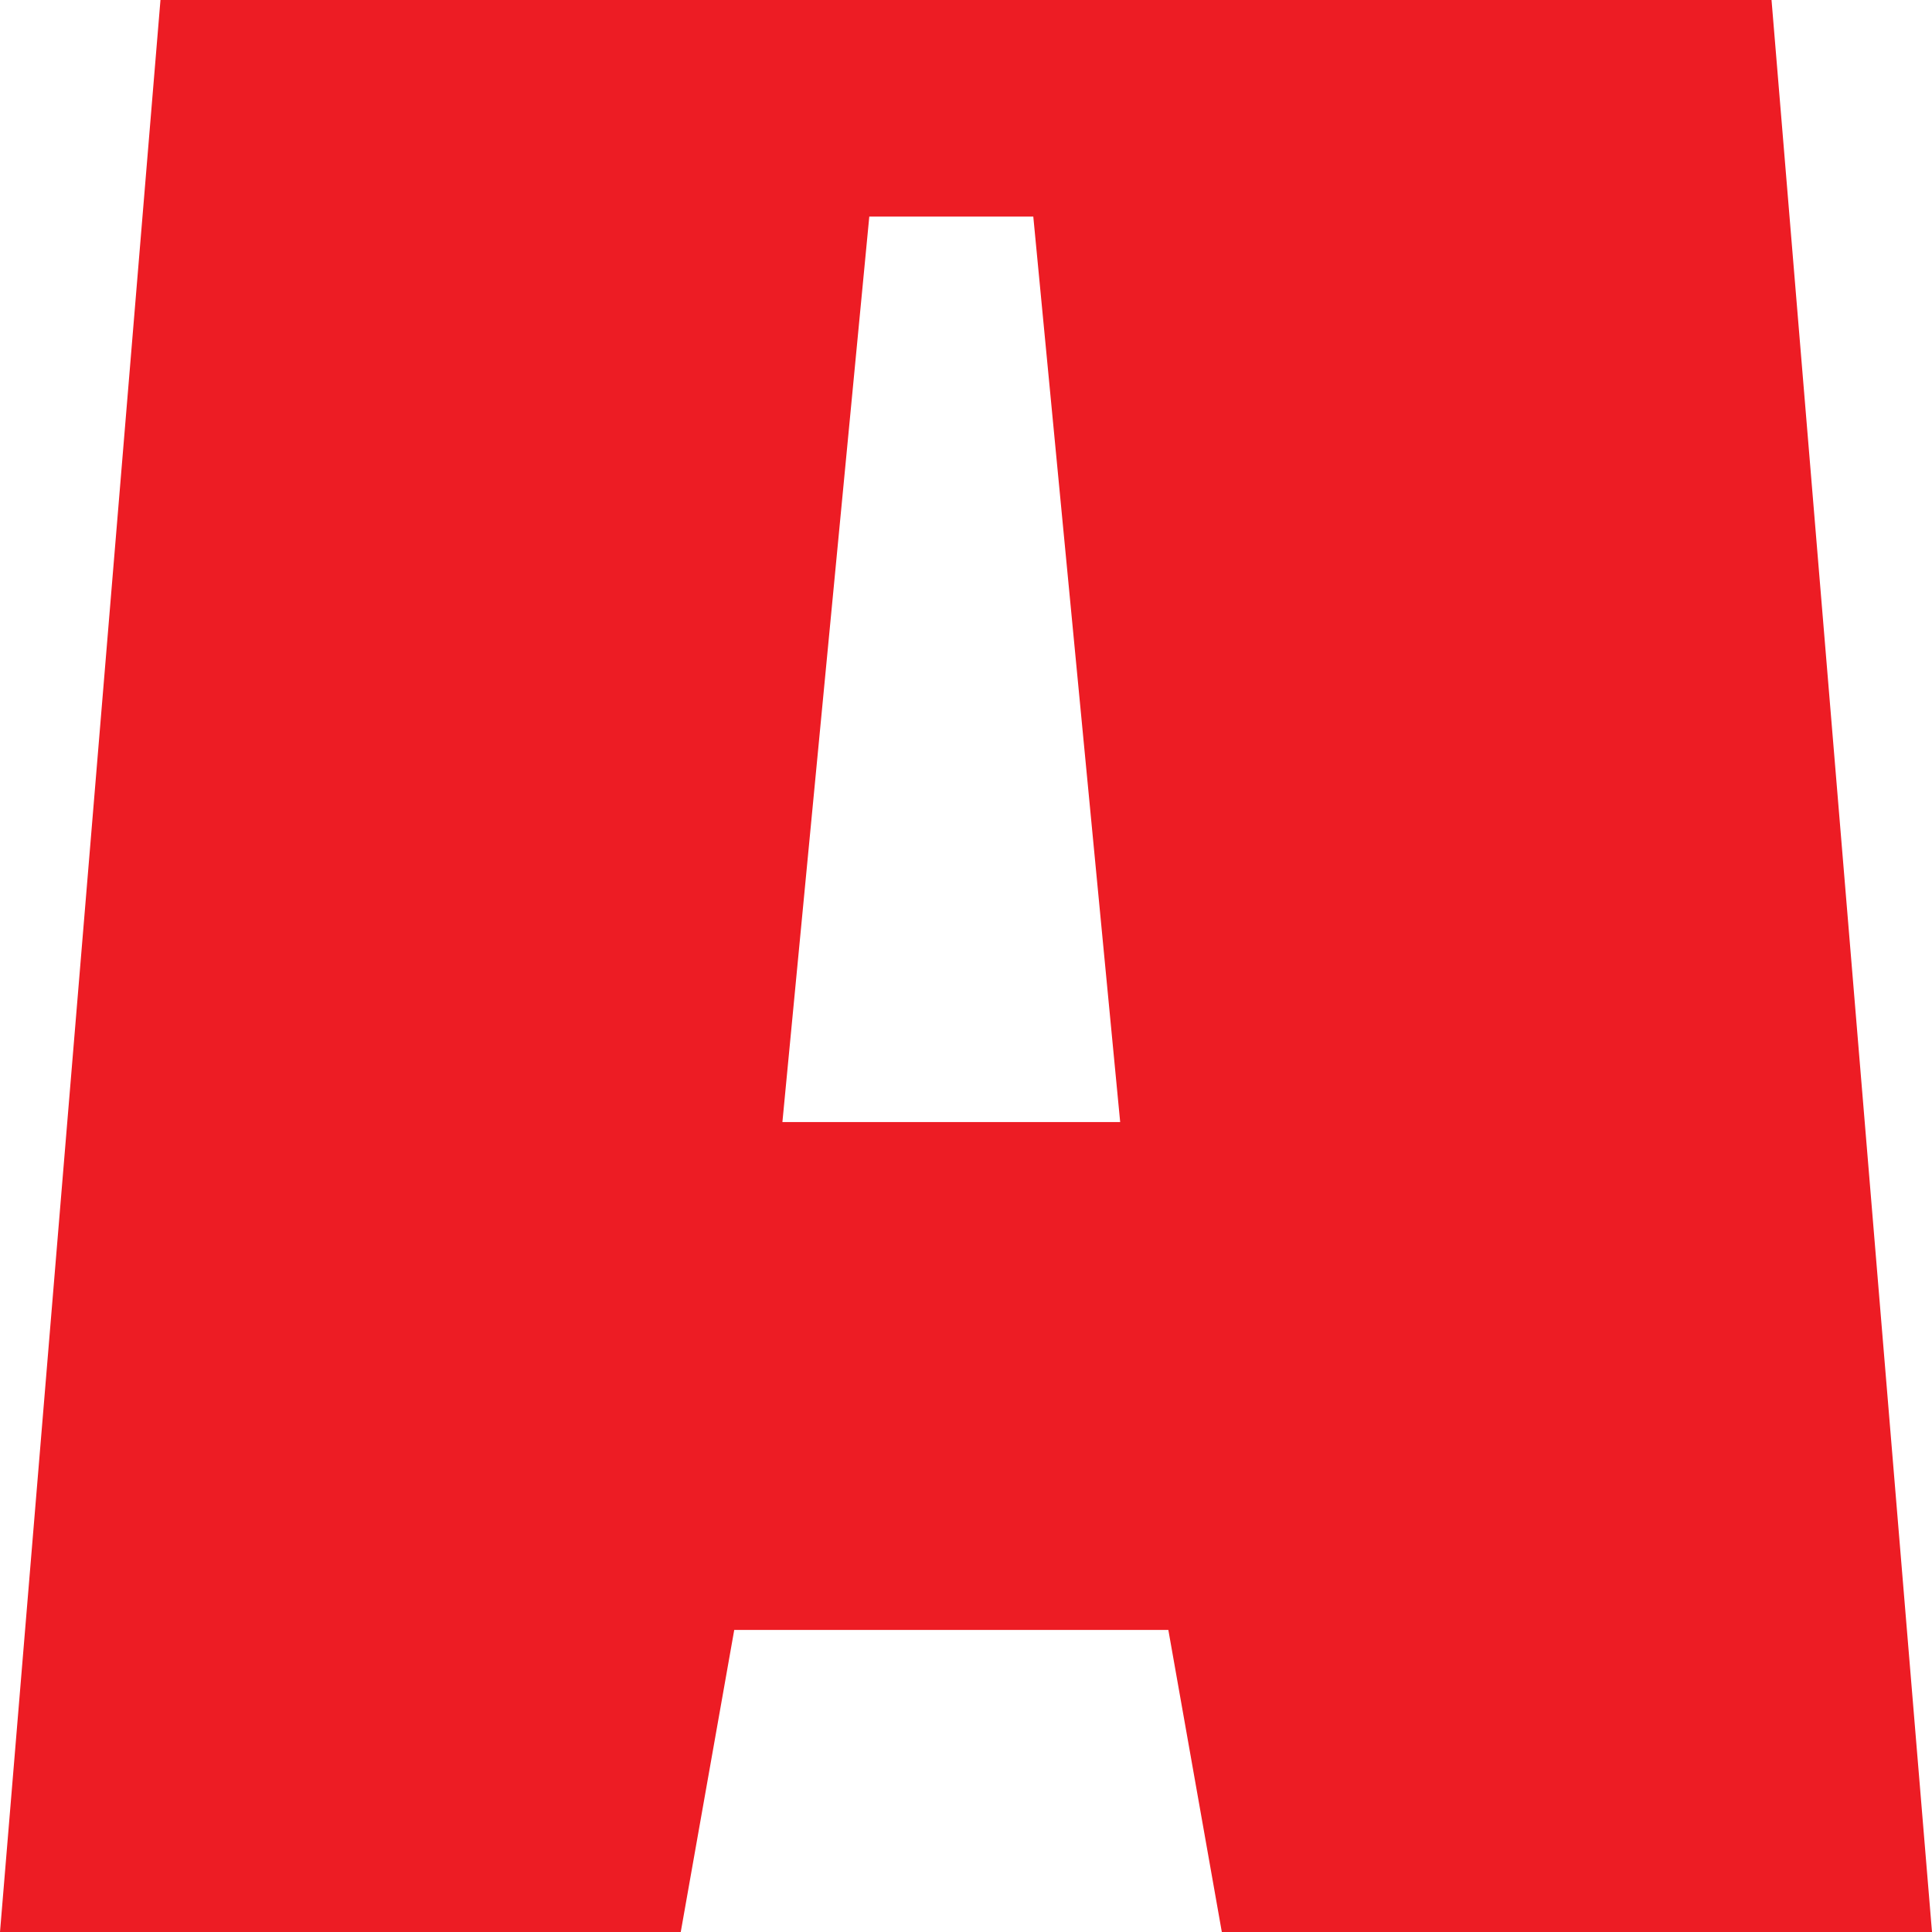
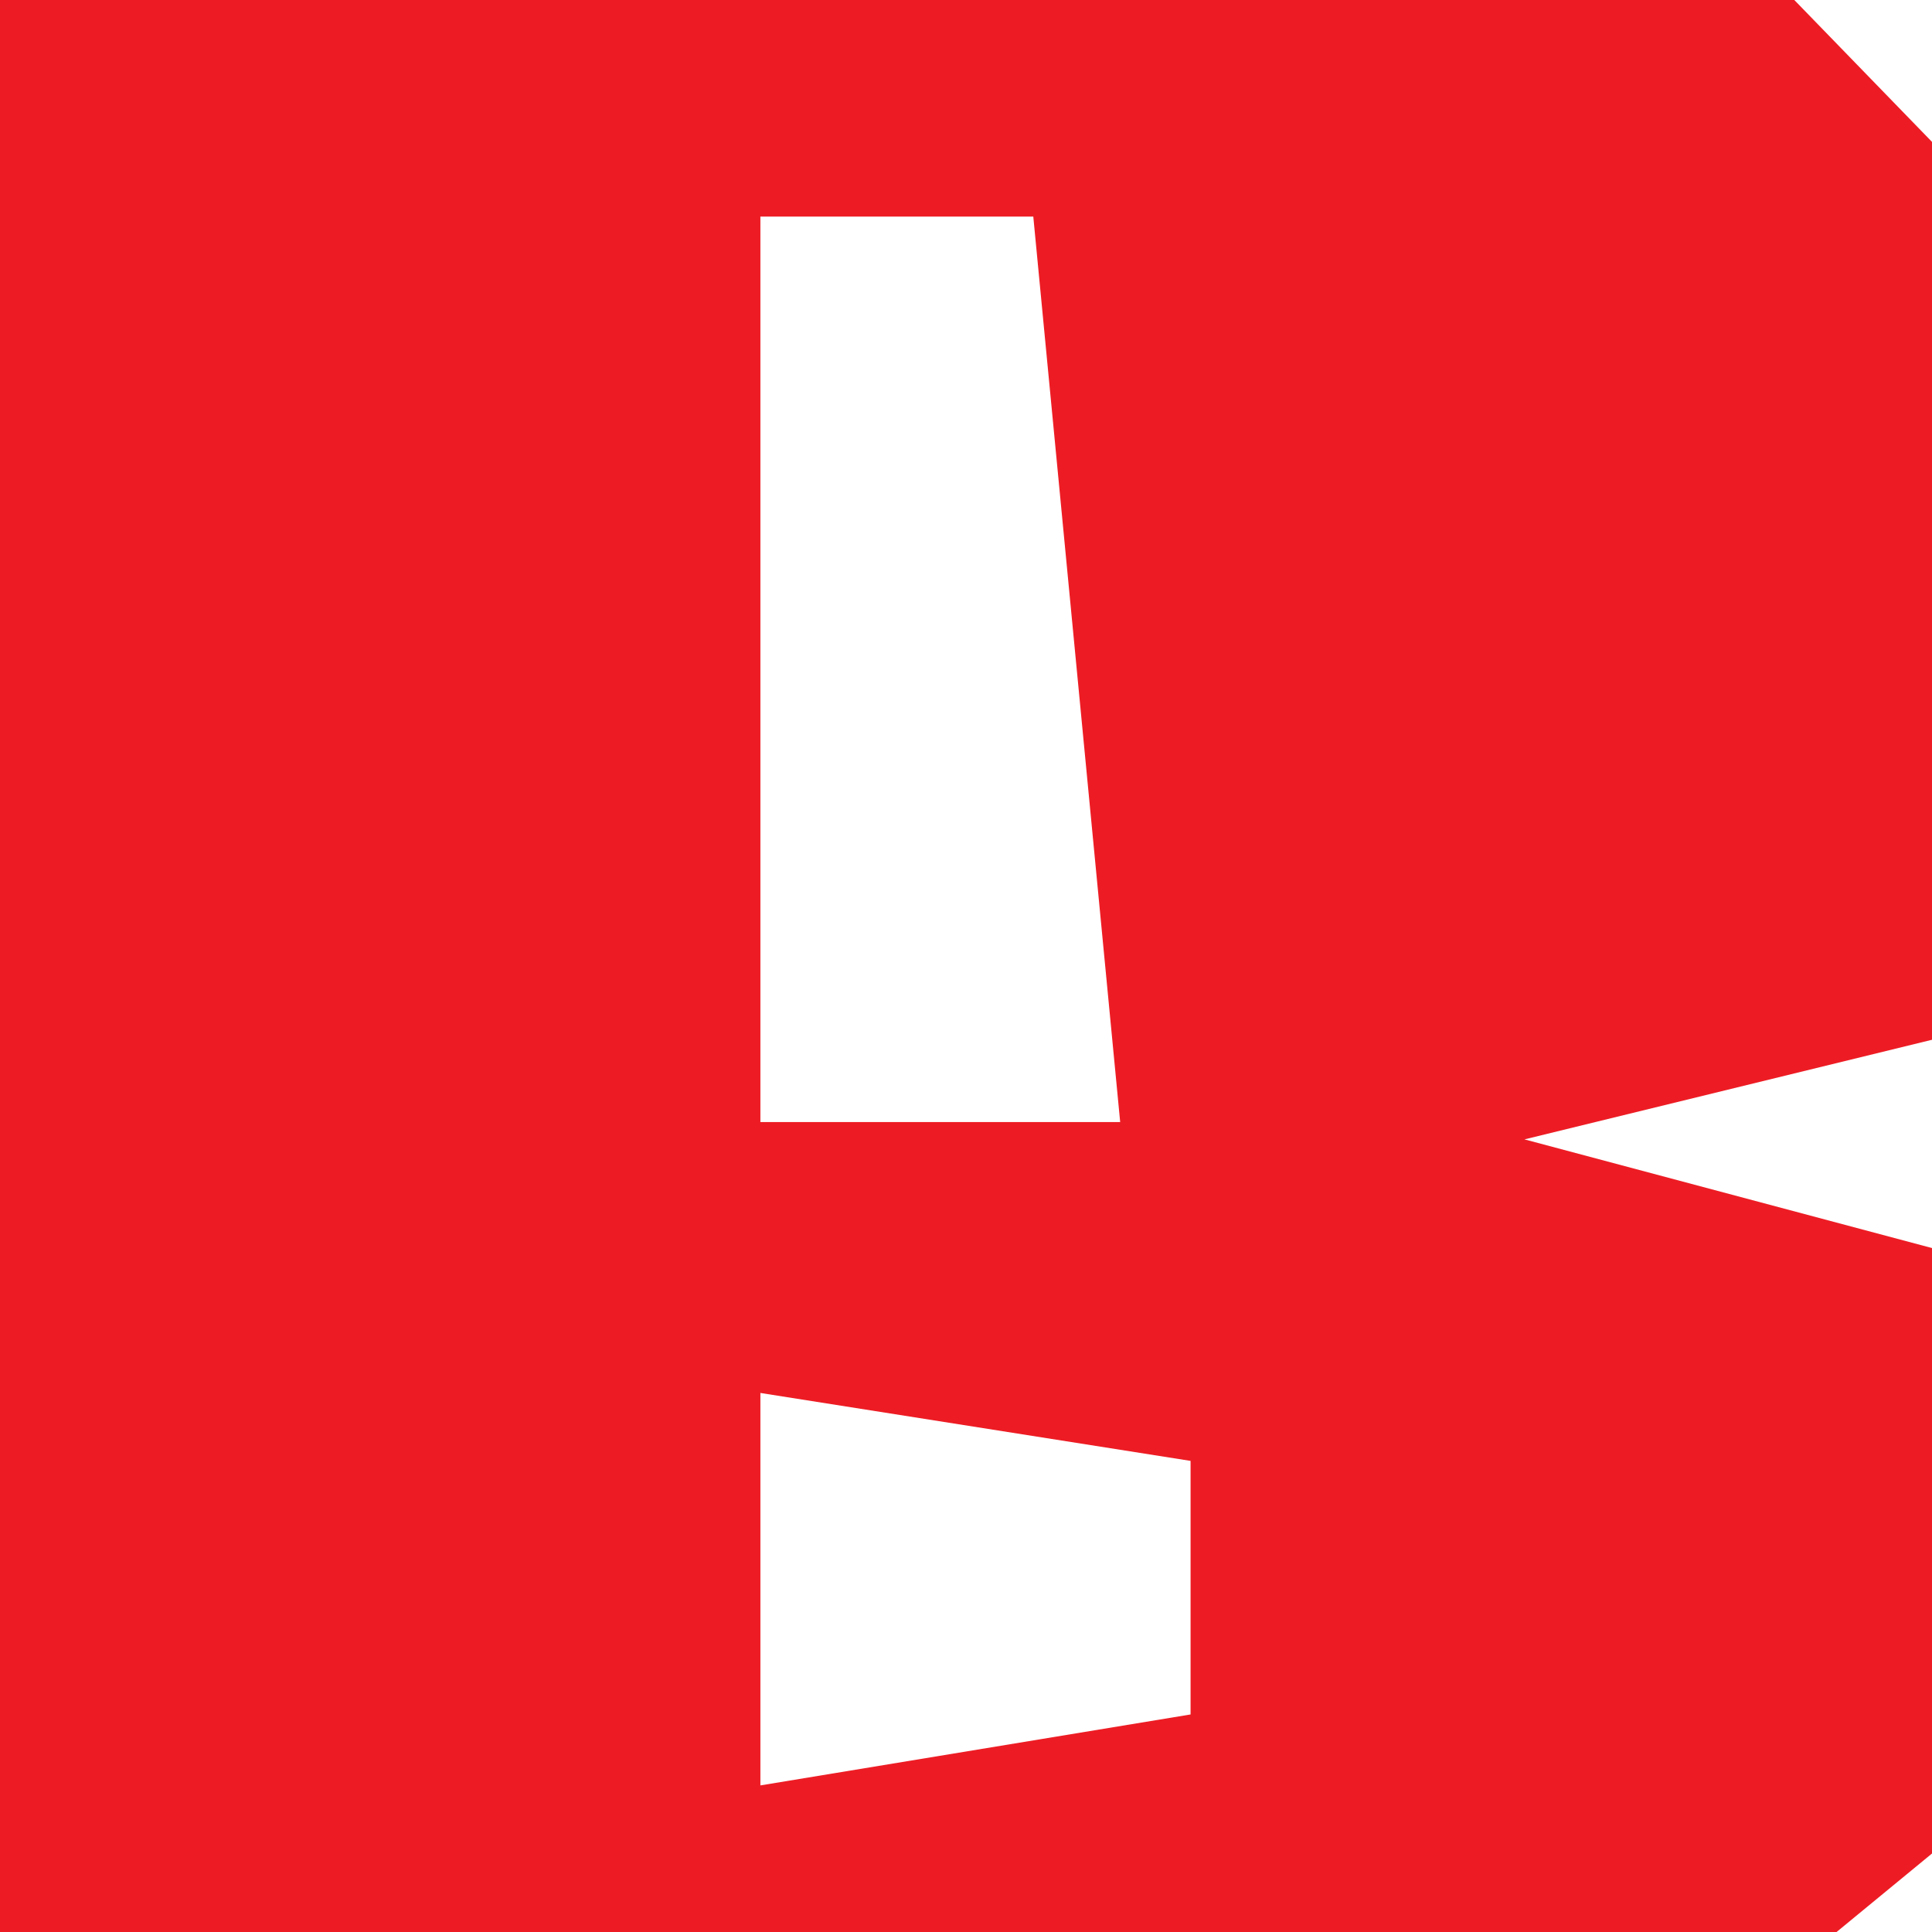
<svg xmlns="http://www.w3.org/2000/svg" width="100%" height="100%" viewBox="0 0 512 512" version="1.1" xml:space="preserve" style="fill-rule:evenodd;clip-rule:evenodd;stroke-linejoin:round;stroke-miterlimit:2;">
-   <g transform="matrix(1.345348,0,0,1.345348,-56.43563,-487.5927)">
-     <path d="M176.045,742.999L41.949,742.999L73.558,362.429L390.909,362.429L422.519,742.999L282.627,742.999L272.091,683.494L186.582,683.494L176.045,742.999ZM245.489,405.088L213.184,405.088L196.07,583.449L262.603,583.449L245.489,405.088Z" style="fill:rgb(237,28,36);" />
-   </g>
+   <path d="M512,491.2L486.711,512L0,512L0,0.001L475.511,0.001L512,37.601L512,275.551L404,301.95L512,330.75L512,491.2ZM201.511,369.15L201.511,473.15L315.511,454.35L315.511,387.15L201.511,369.15ZM273.833,57.392L201.511,57.392L201.511,297.35L296.857,297.35L273.833,57.392Z" style="fill:rgb(237,28,36);" />
</svg>
